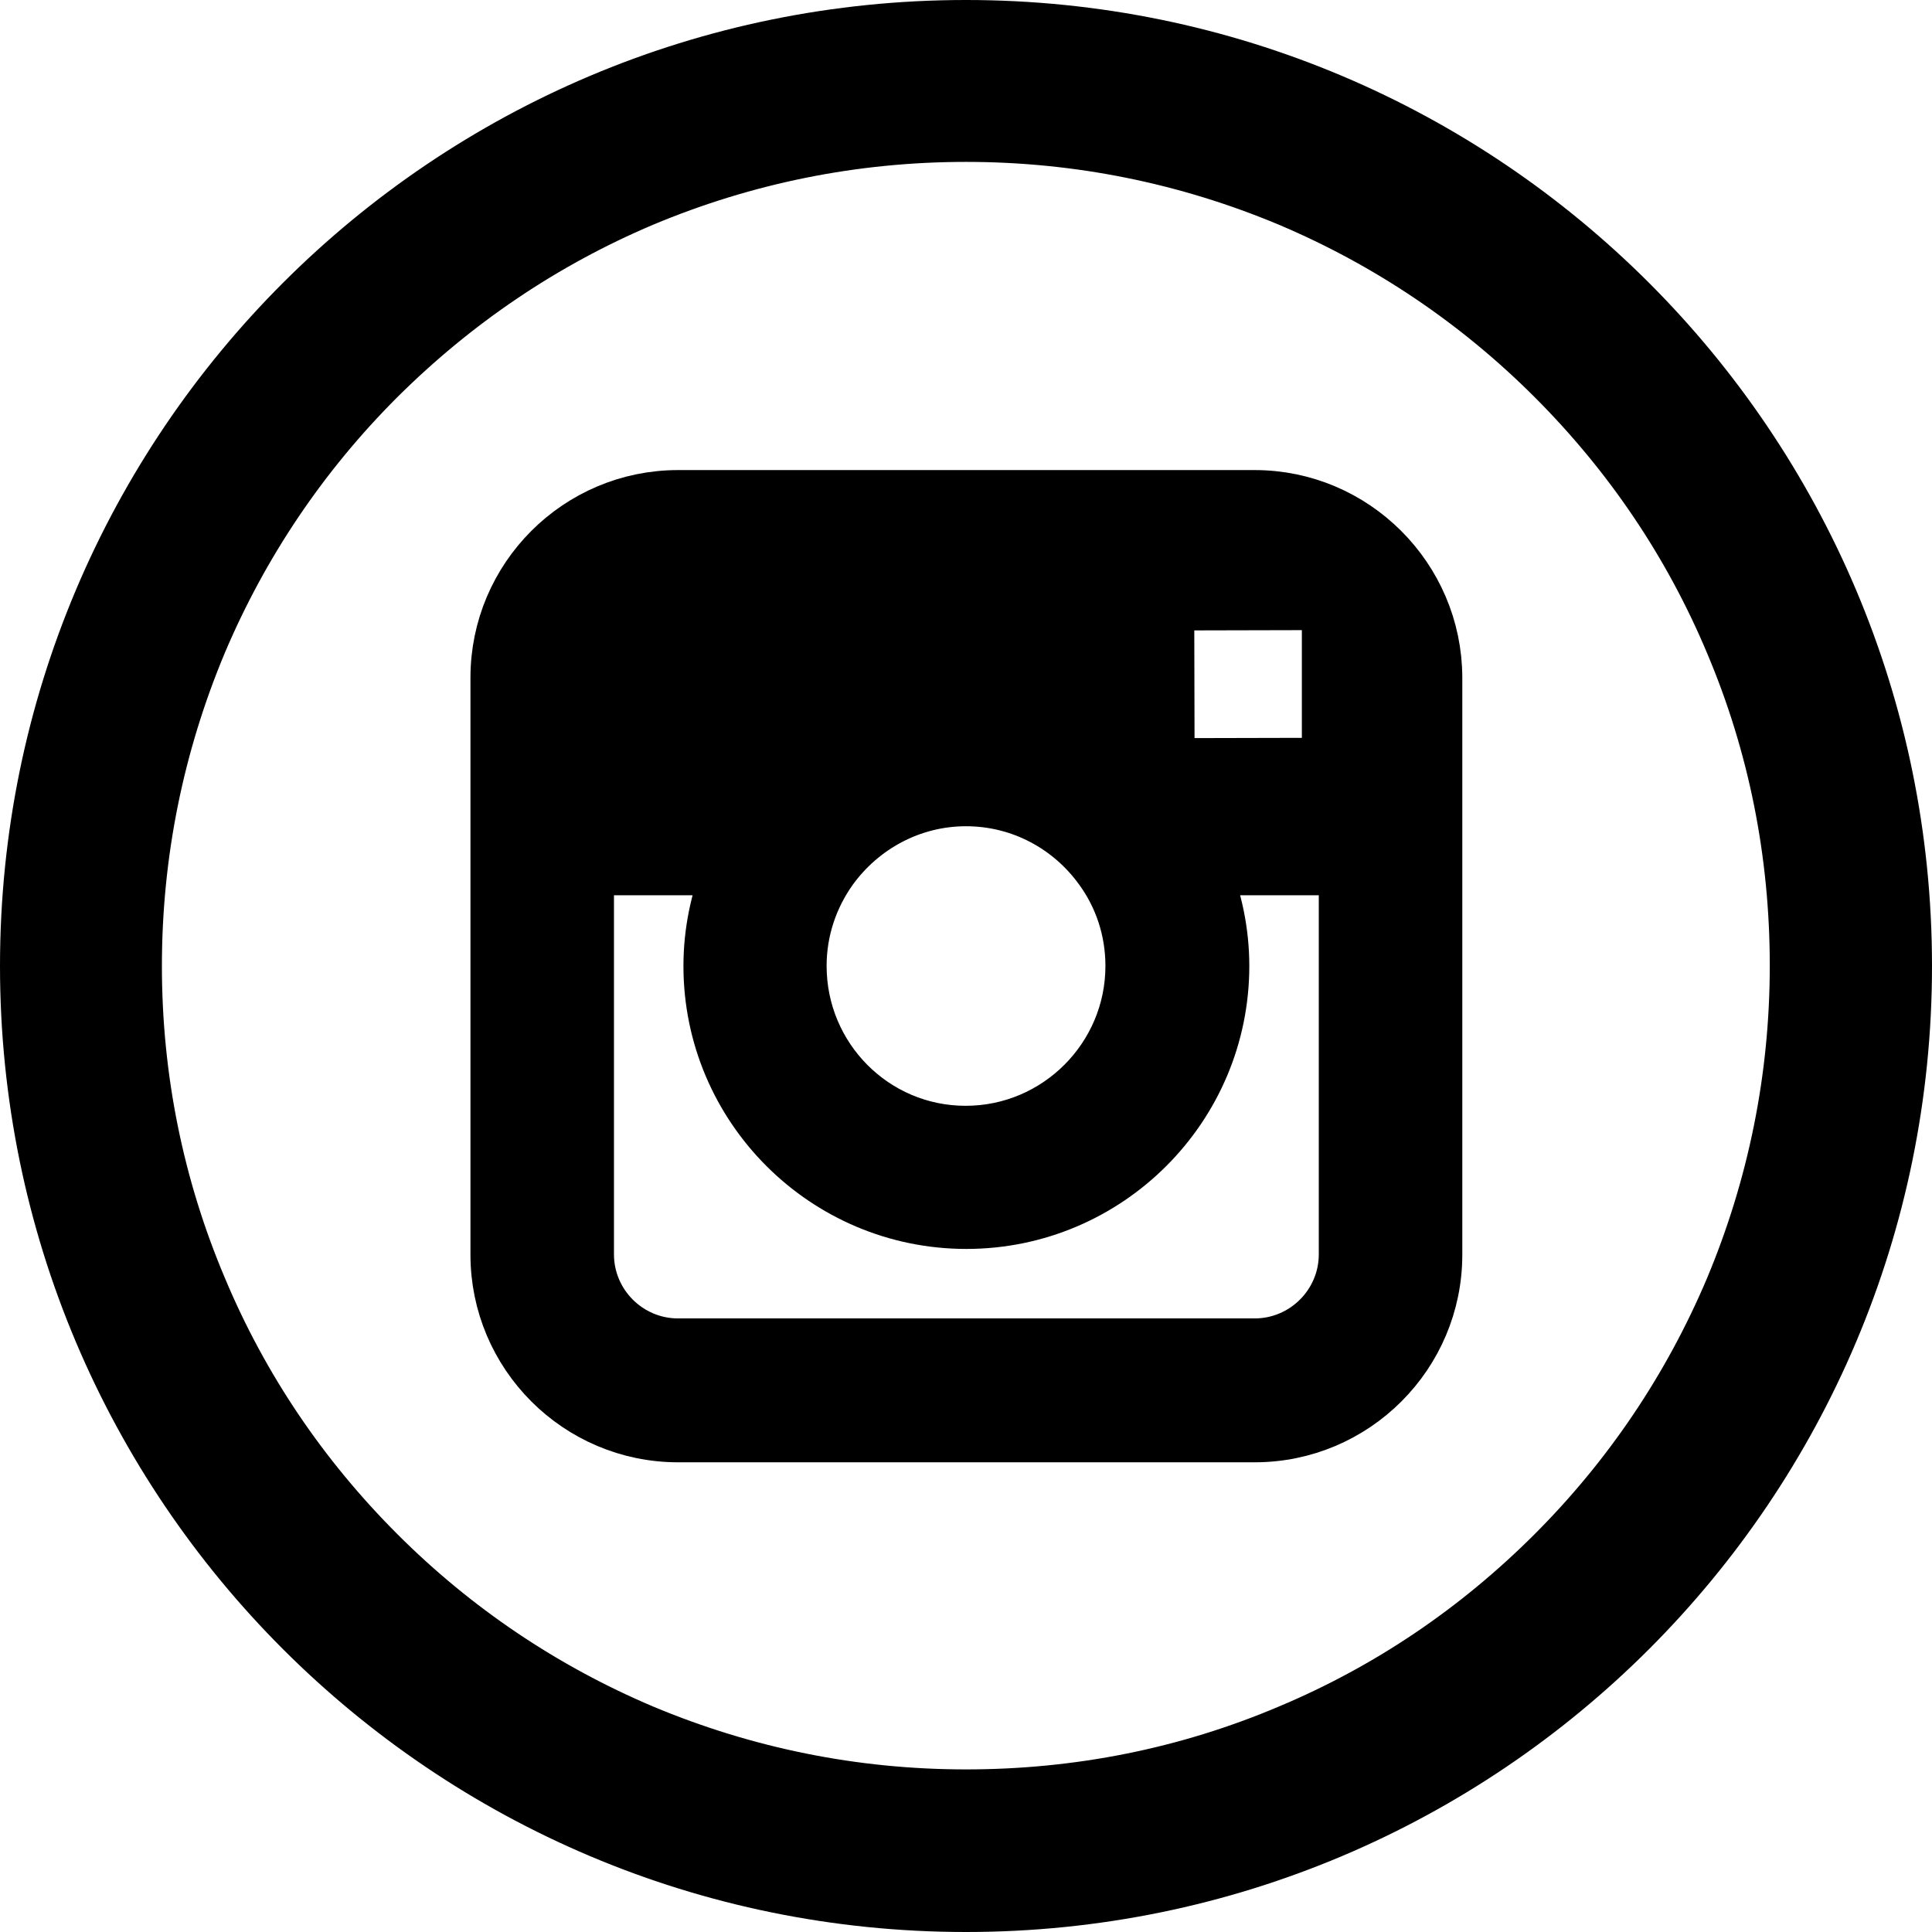
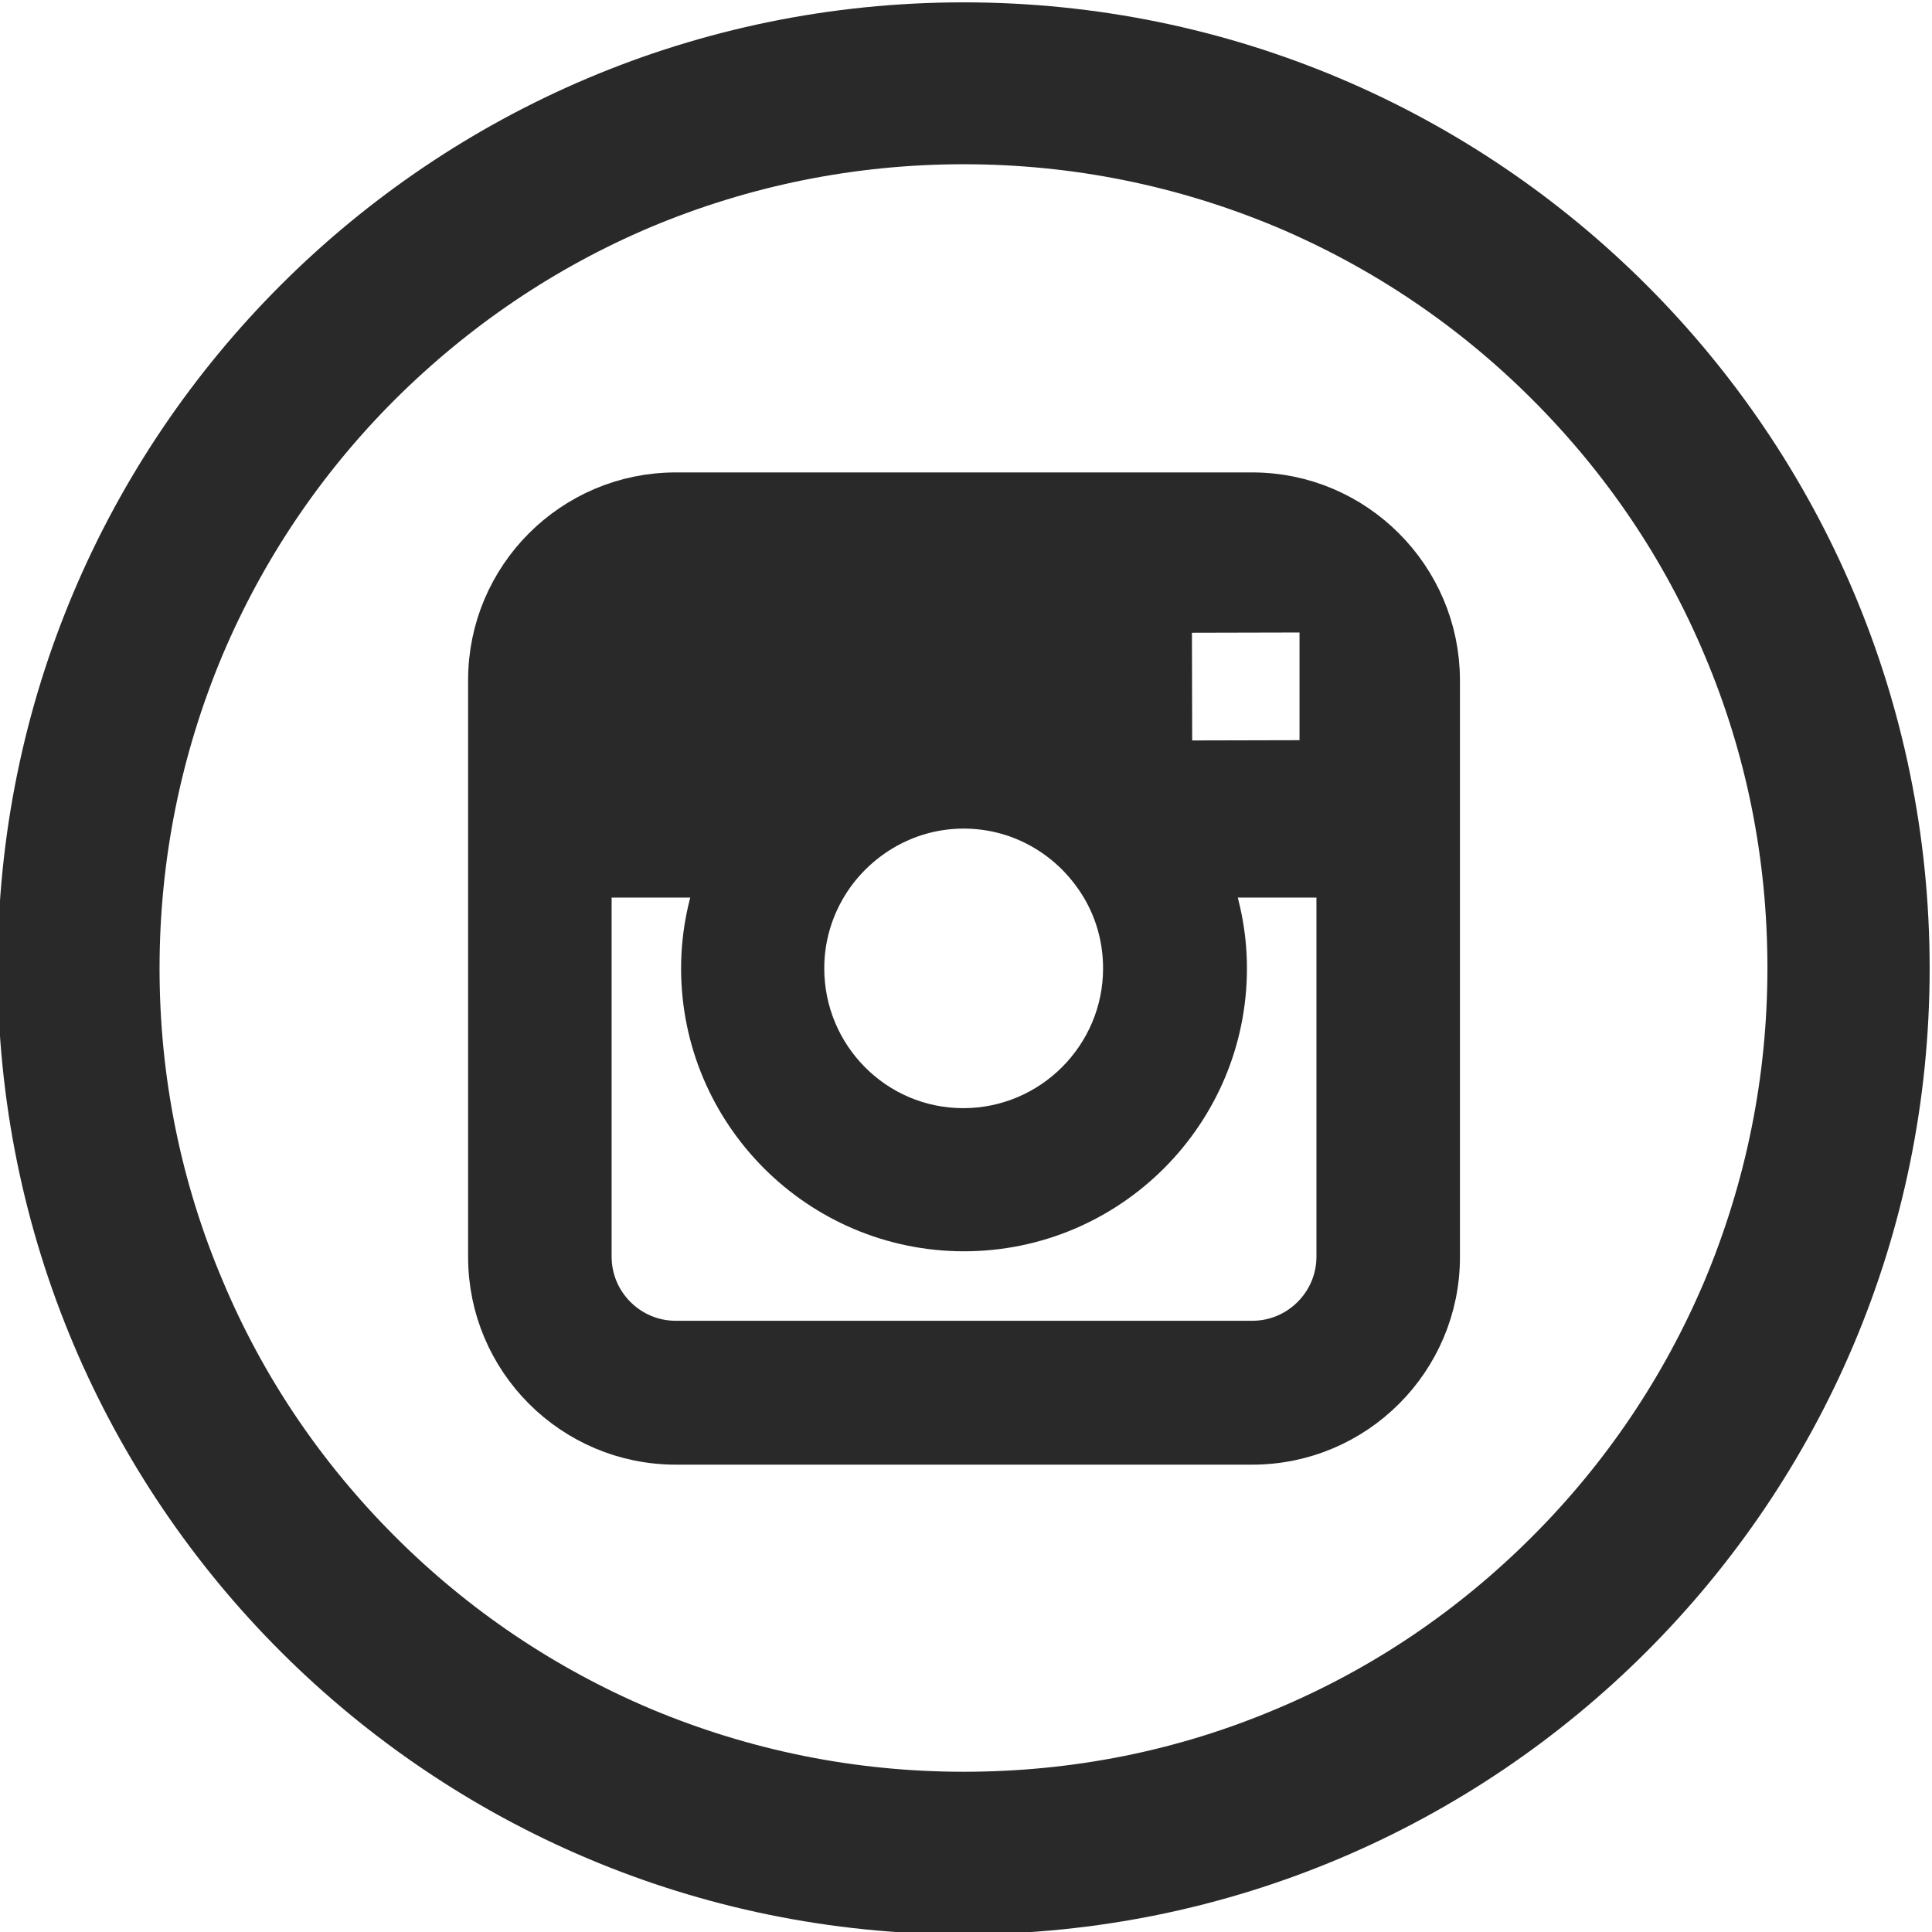
- <svg xmlns="http://www.w3.org/2000/svg" version="1.1" id="Layer_1" x="0px" y="0px" width="411px" height="411px" viewBox="238.5 159.5 411 411" enable-background="new 238.5 159.5 411 411" xml:space="preserve">
+ <svg xmlns="http://www.w3.org/2000/svg" version="1.1" id="Layer_1" x="0px" y="0px" width="411px" height="411px" viewBox="0 0 411 411" enable-background="new 0 0 411 411" xml:space="preserve">
  <g>
-     <path stroke="#000000" stroke-width="11" stroke-miterlimit="10" d="M444,165c-110.471,0-200,89.53-200,200   c0,110.471,89.529,200,200,200s200-89.529,200-200C644,254.53,554.471,165,444,165z M568.84,489.77   c-16.25,16.25-35.07,28.981-56.09,37.811c-21.721,9.221-44.84,13.83-68.75,13.83c-23.83,0-46.95-4.689-68.75-13.83   c-21.01-8.91-39.92-21.64-56.09-37.811c-16.25-16.25-28.99-35.079-37.82-56.1c-9.219-21.721-13.898-44.841-13.898-68.671   c0-23.829,4.688-46.949,13.818-68.75c8.91-21.02,21.65-39.92,37.82-56.09c16.33-16.25,35.16-28.99,56.17-37.899   c21.8-9.141,44.92-13.82,68.75-13.82s46.949,4.68,68.75,13.82c21.02,8.909,39.92,21.649,56.09,37.819   c16.25,16.25,28.99,35.08,37.82,56.09c9.221,21.721,13.83,44.851,13.83,68.751c0,23.829-4.689,46.96-13.83,68.75   C597.75,454.691,585.02,473.591,568.84,489.77z" />
-     <path stroke="#000000" stroke-width="11" stroke-miterlimit="10" d="M505.41,265H382.75c-21.33,0-38.67,17.34-38.67,38.671v40.859   v81.88c0,21.32,17.34,38.67,38.67,38.67h122.66c21.33,0,38.67-17.35,38.67-38.67v-81.96v-40.859C544,282.34,526.66,265,505.41,265z    M516.5,288.05h4.449v4.37v29.53l-33.818,0.08l-0.08-33.91L516.5,288.05z M415.488,344.45c6.4-8.82,16.791-14.681,28.51-14.681   c11.721,0,22.111,5.781,28.521,14.681c4.221,5.78,6.641,12.891,6.641,20.55c0,19.381-15.779,35.24-35.242,35.24   c-19.449,0-35.07-15.859-35.07-35.24C408.839,357.341,411.339,350.23,415.488,344.45z M524.551,426.33   c0,10.551-8.602,19.14-19.141,19.141H382.751c-10.55,0-19.14-8.59-19.14-19.141v-81.88h29.84c-2.571,6.33-4.061,13.28-4.061,20.55   c0,30.16,24.529,54.69,54.689,54.69c30.15,0,54.689-24.53,54.689-54.69c0-7.26-1.49-14.22-4.07-20.55h29.852V426.33z" />
+     <path fill="#292929" stroke="#292929" stroke-width="11" stroke-miterlimit="10" d="M205,6C94.529,6,5,95.53,5,206   c0,110.473,89.529,200,200,200s200-89.527,200-200C405,95.53,315.471,6,205,6z M329.84,330.77   c-16.25,16.25-35.07,28.981-56.09,37.811c-21.721,9.223-44.84,13.83-68.75,13.83c-23.83,0-46.95-4.688-68.75-13.83   c-21.01-8.908-39.92-21.64-56.09-37.811c-16.25-16.25-28.99-35.079-37.82-56.1c-9.219-21.723-13.898-44.843-13.898-68.673   c0-23.827,4.688-46.947,13.818-68.75c8.91-21.02,21.65-39.92,37.82-56.09c16.33-16.25,35.16-28.99,56.17-37.899   c21.8-9.141,44.92-13.818,68.75-13.818s46.949,4.68,68.75,13.819c21.02,8.908,39.92,21.648,56.09,37.818   c16.25,16.25,28.99,35.08,37.82,56.09c9.221,21.723,13.83,44.853,13.83,68.753c0,23.828-4.689,46.96-13.83,68.75   C358.75,295.691,346.02,314.593,329.84,330.77z" />
+     <path fill="#292929" stroke="#292929" stroke-width="11" stroke-miterlimit="10" d="M266.41,106H143.75   c-21.33,0-38.67,17.34-38.67,38.673v40.857v81.88c0,21.32,17.34,38.67,38.67,38.67h122.66c21.33,0,38.67-17.35,38.67-38.67v-81.96   v-40.857C305,123.34,287.66,106,266.41,106z M277.5,129.05h4.449v4.37v29.53l-33.818,0.08l-0.08-33.91L277.5,129.05z    M176.488,185.45c6.4-8.818,16.791-14.681,28.51-14.681c11.721,0,22.111,5.781,28.521,14.681c4.221,5.78,6.641,12.893,6.641,20.55   c0,19.383-15.779,35.24-35.242,35.24c-19.449,0-35.07-15.857-35.07-35.24C169.839,198.343,172.339,191.23,176.488,185.45z    M285.551,267.33c0,10.553-8.602,19.142-19.141,19.143H143.751c-10.55,0-19.14-8.59-19.14-19.143v-81.88h29.84   c-2.571,6.33-4.061,13.28-4.061,20.55c0,30.16,24.527,54.69,54.688,54.69c30.15,0,54.689-24.53,54.689-54.69   c0-7.26-1.49-14.22-4.07-20.55h29.854V267.33L285.551,267.33z" />
  </g>
</svg>
